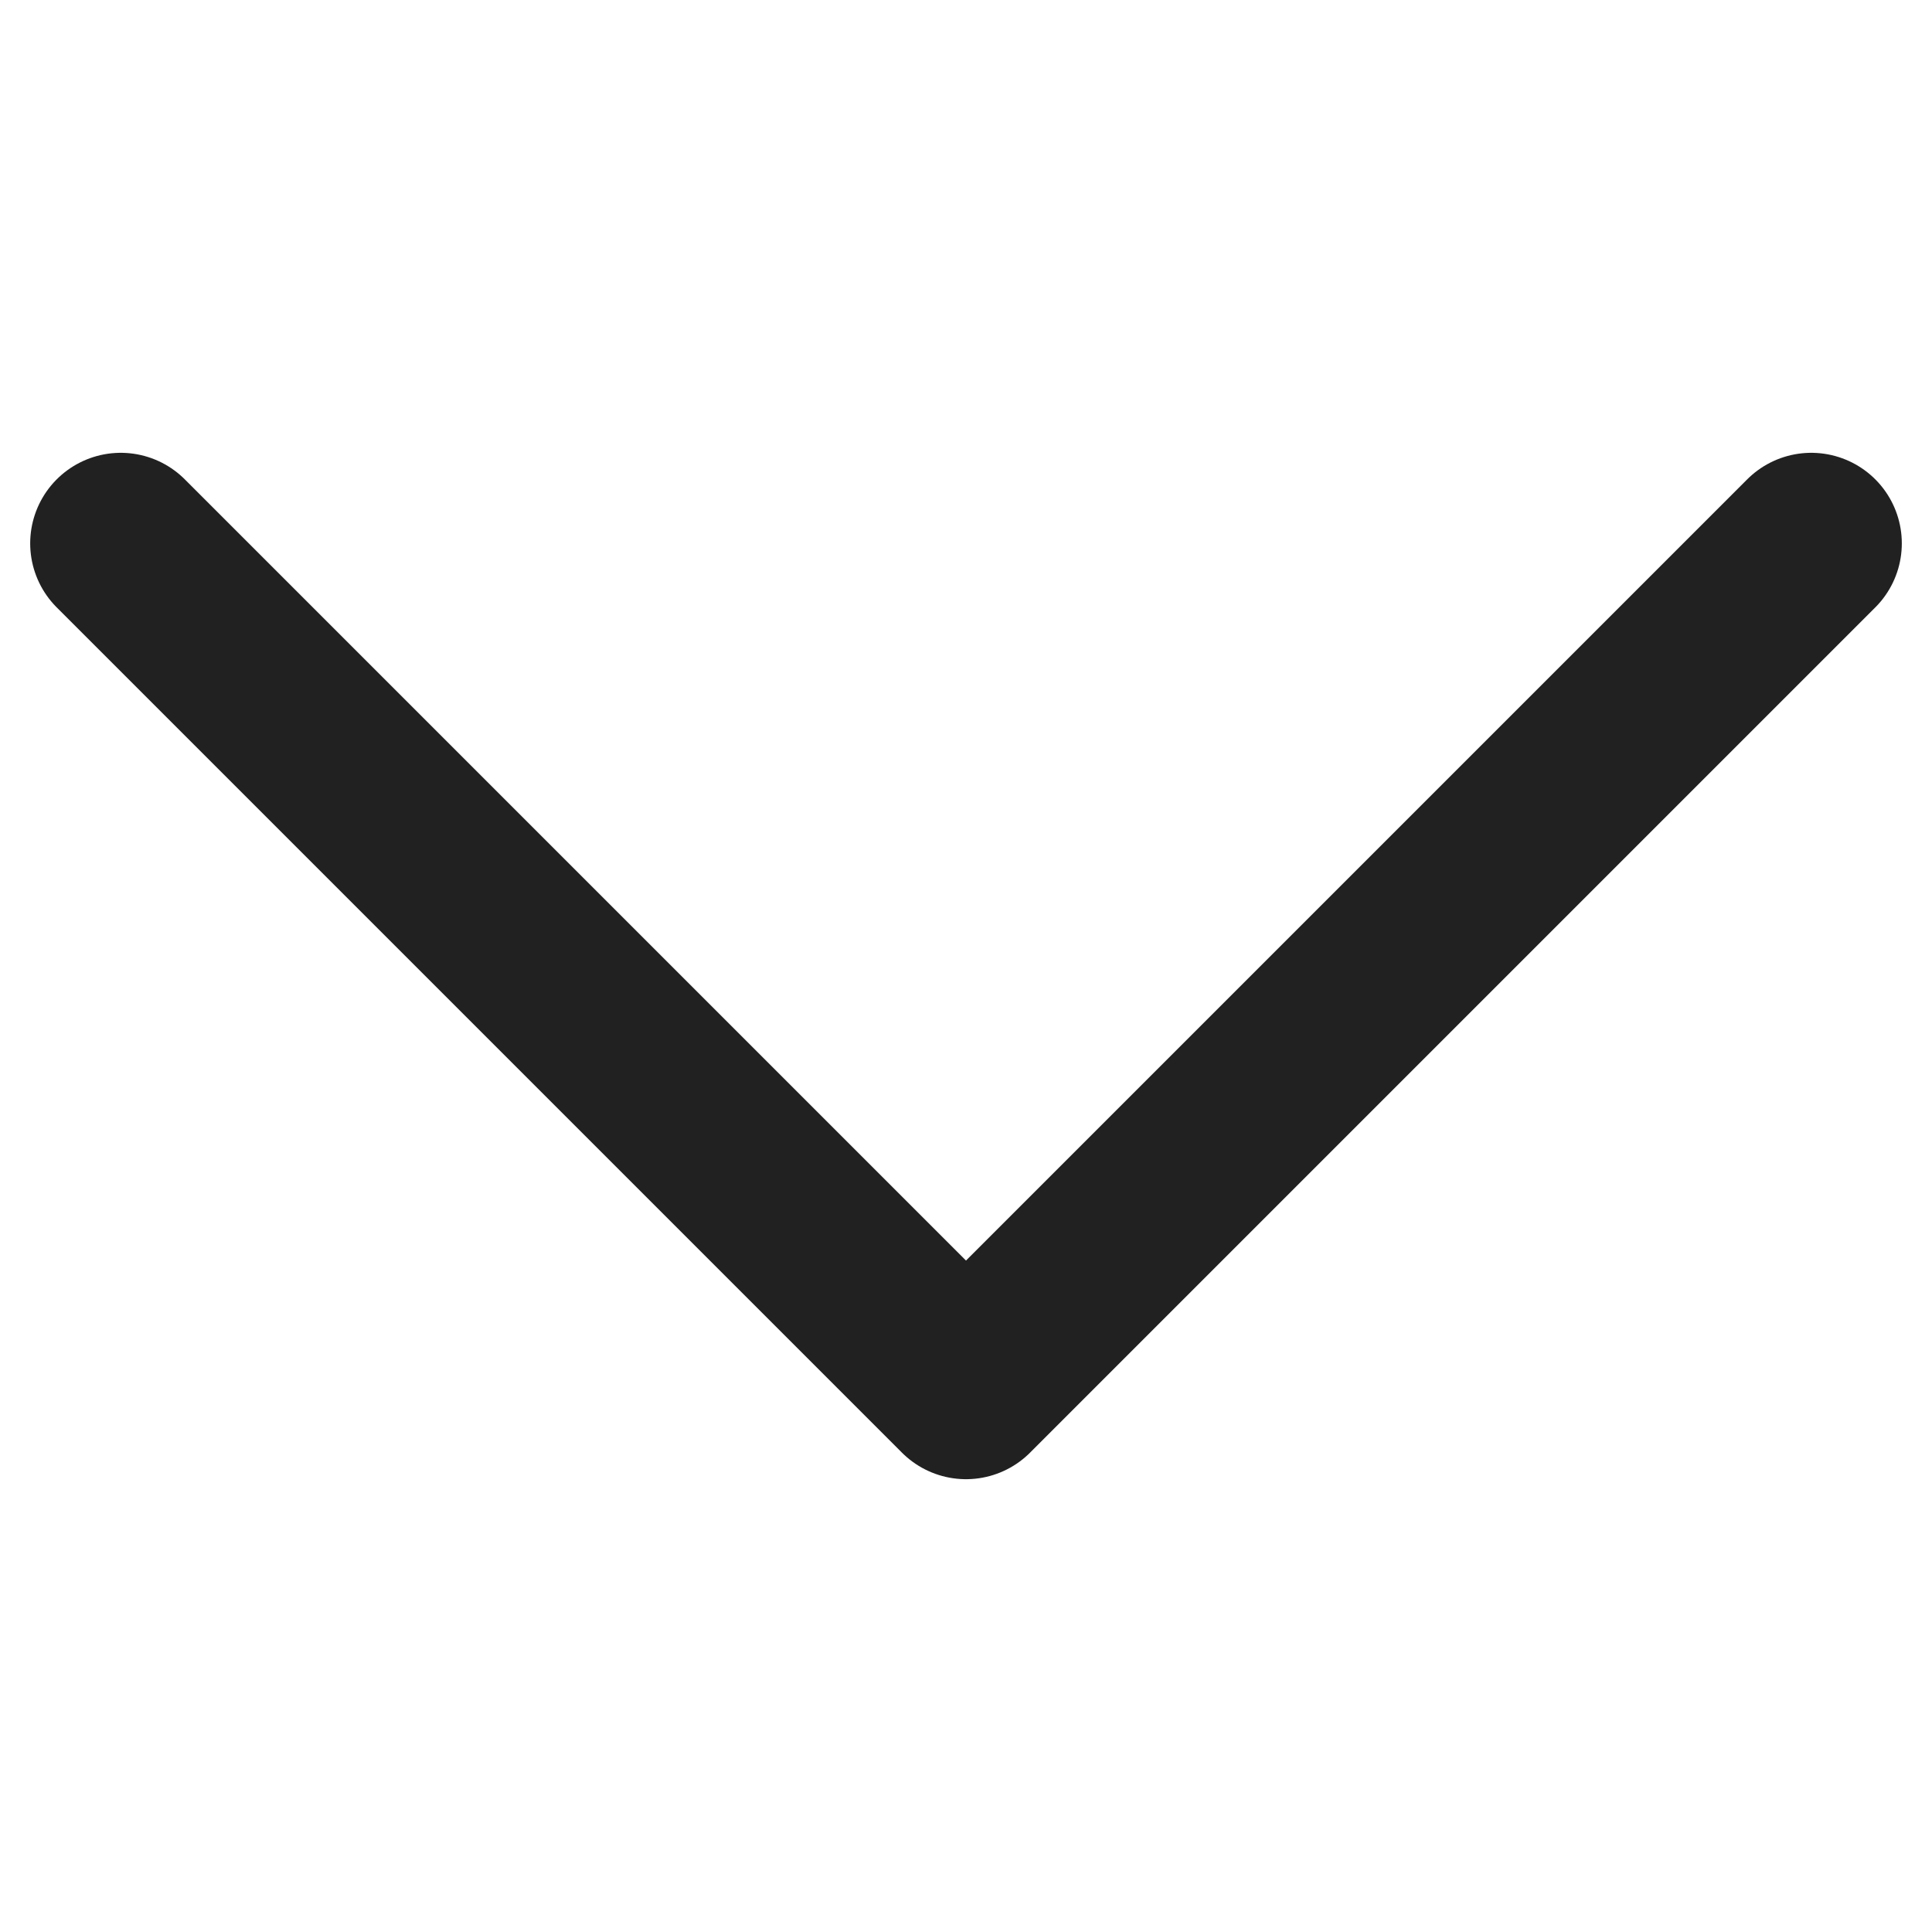
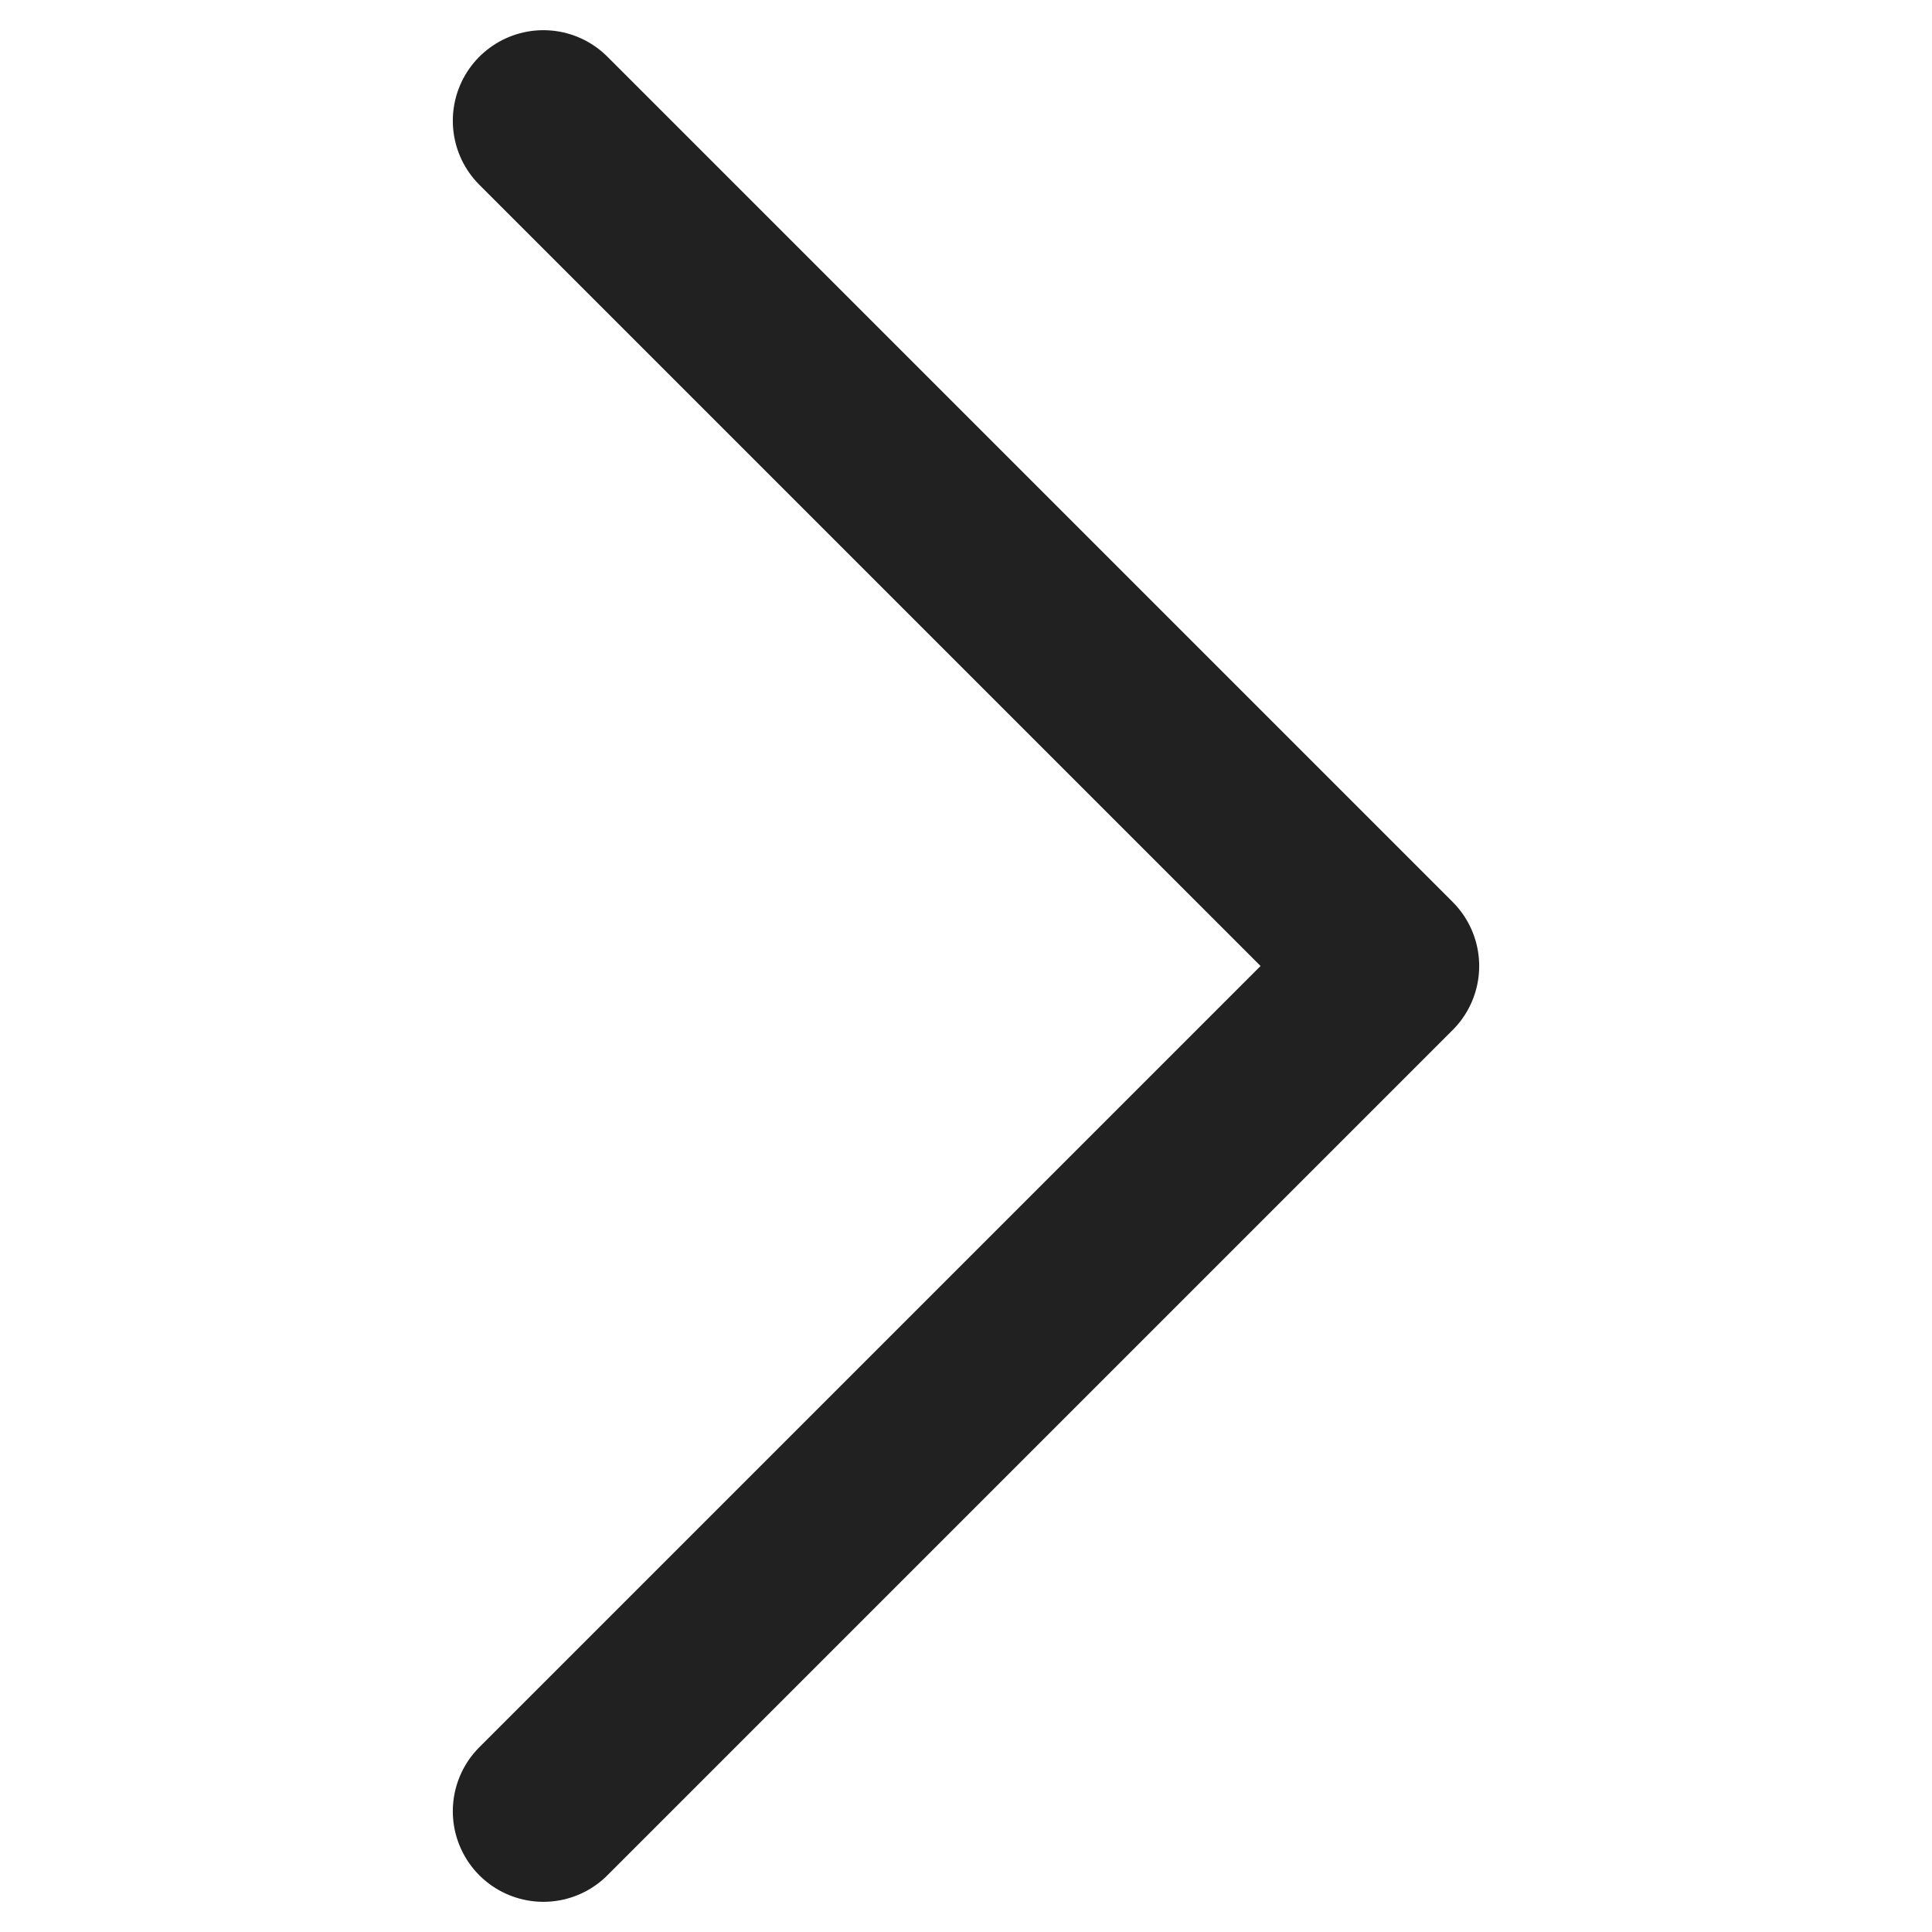
- <svg xmlns="http://www.w3.org/2000/svg" width="24" height="24" viewBox="0 0 16 10" fill="none">
-   <path d="M15 1.5L8 8.5L1 1.5" stroke="#212121" stroke-width="1.5" stroke-linecap="round" stroke-linejoin="round" />
+ <svg xmlns="http://www.w3.org/2000/svg" width="24" height="24" viewBox="0 0 10 16" fill="none">
+   <path d="M1.5 1L8.5 8L1.5 15" stroke="#212121" stroke-width="1.5" stroke-linecap="round" stroke-linejoin="round" />
</svg>
